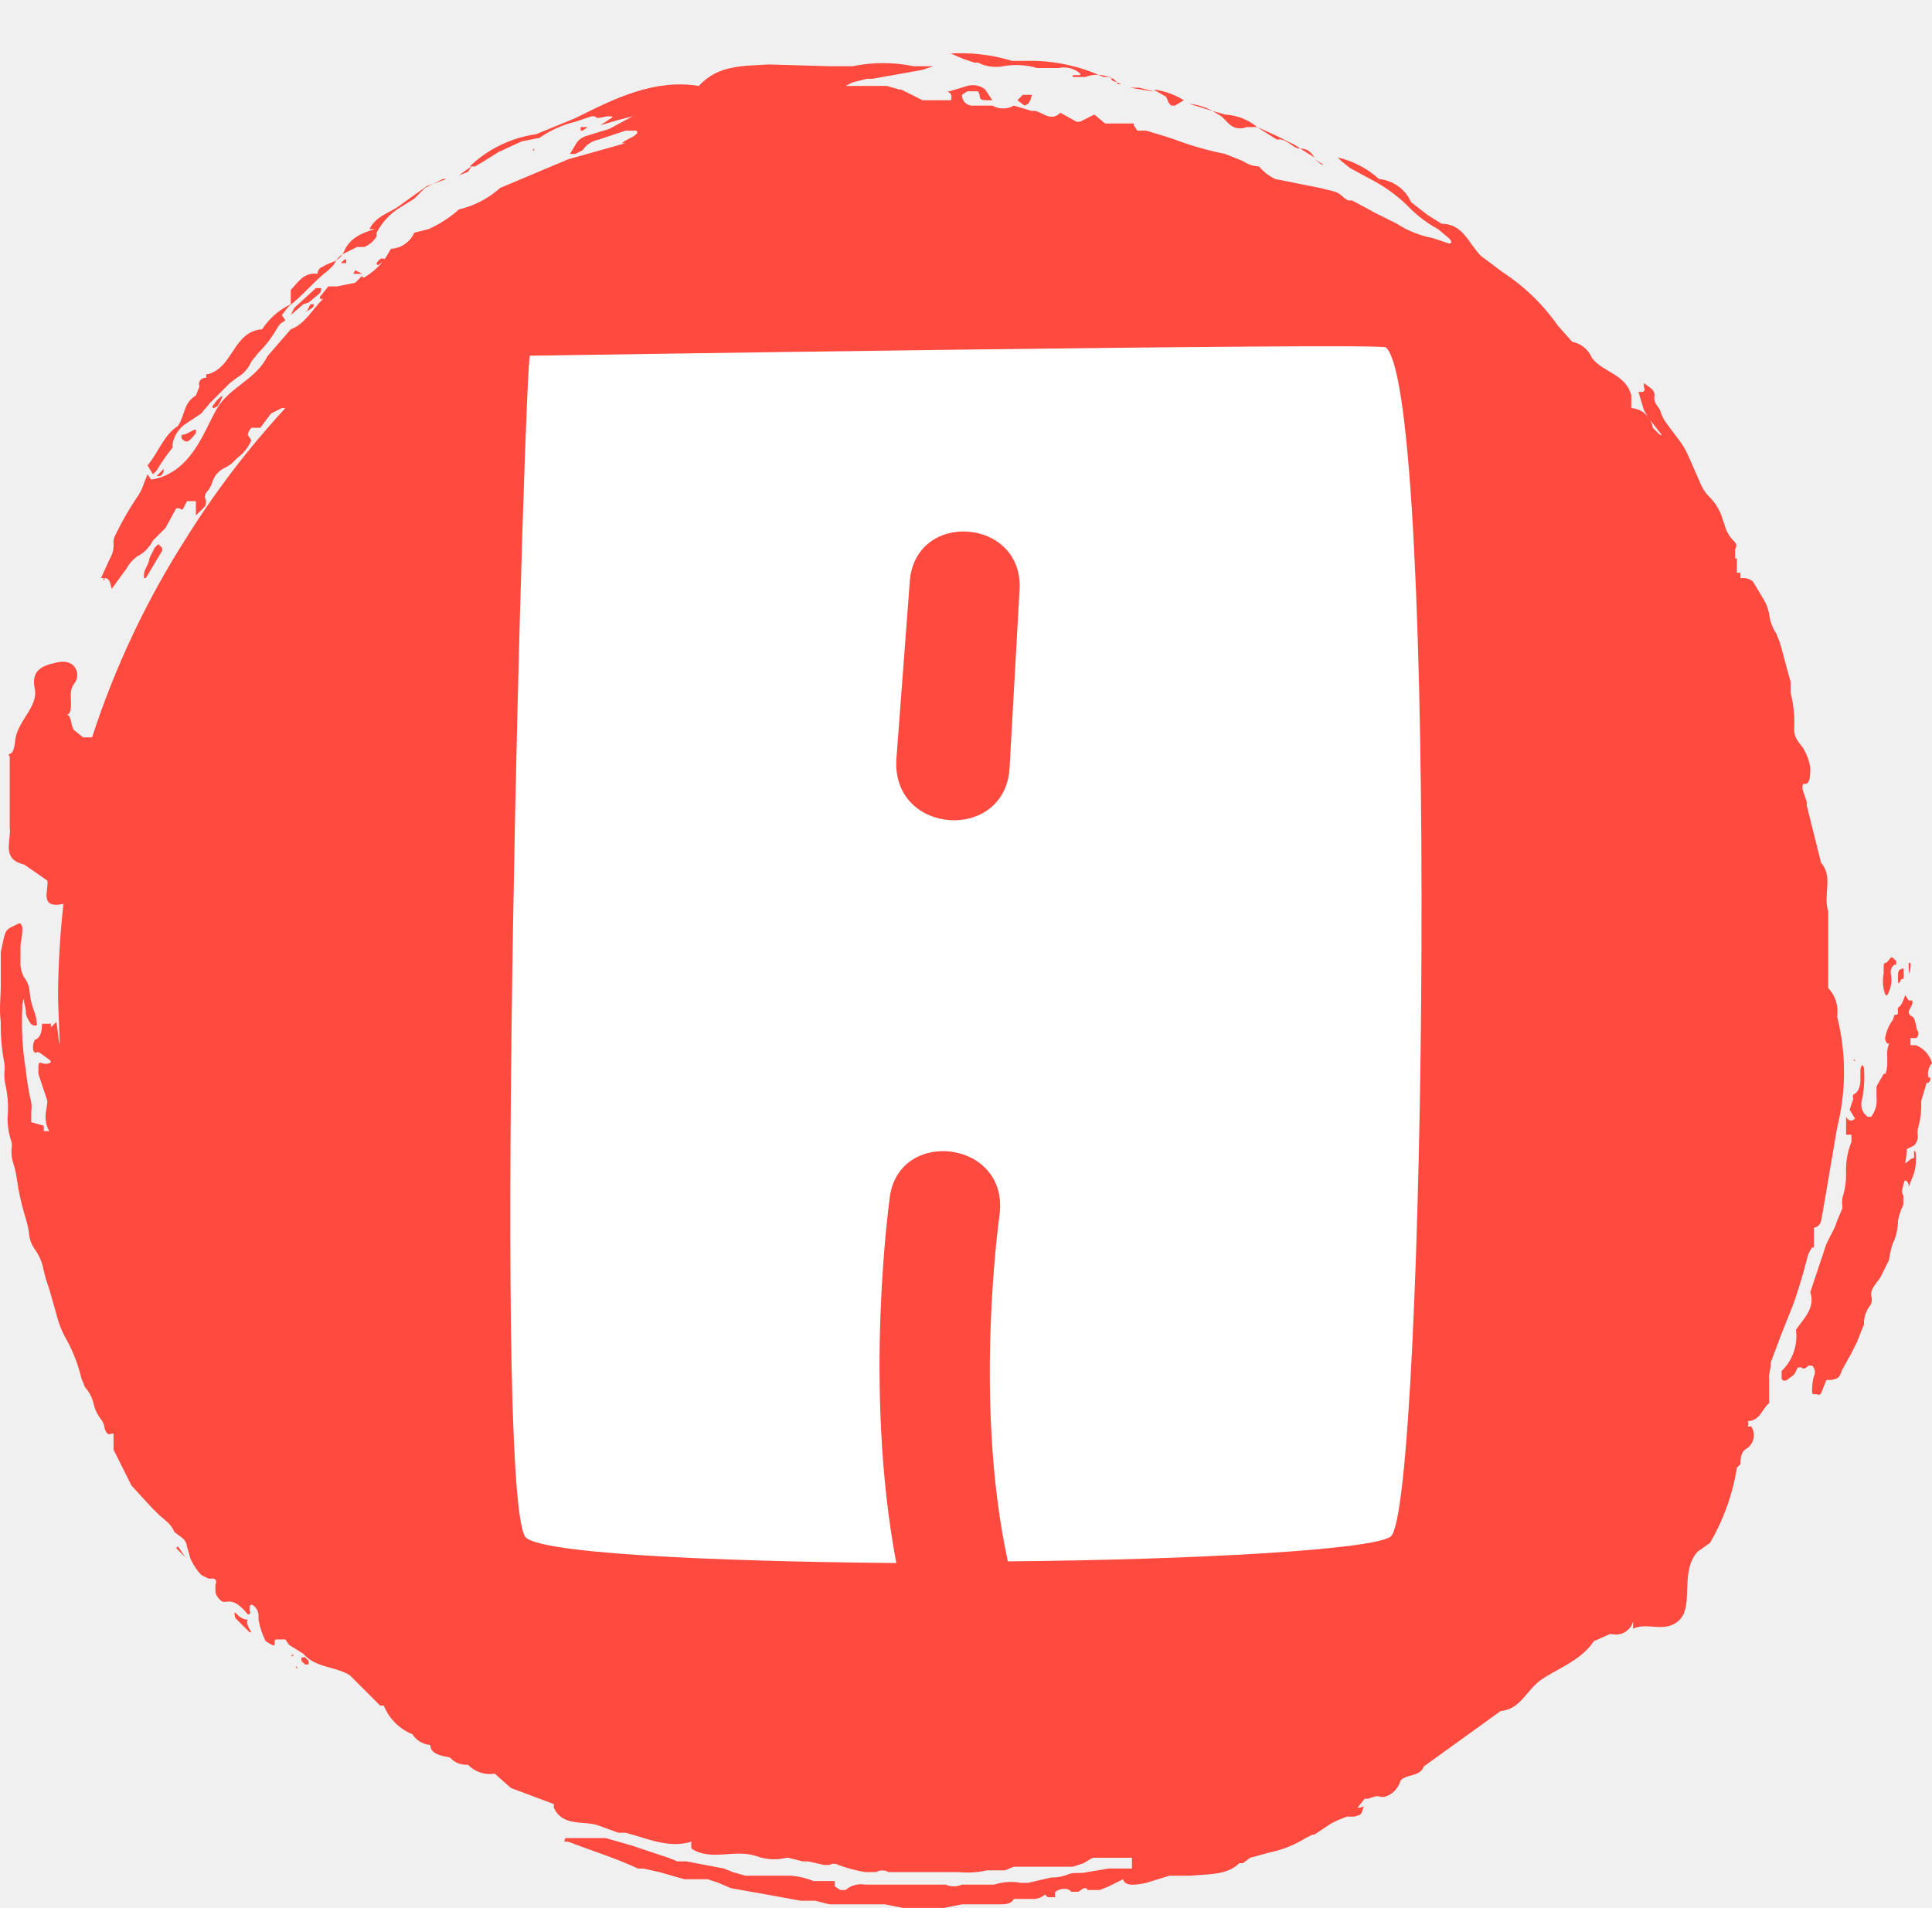
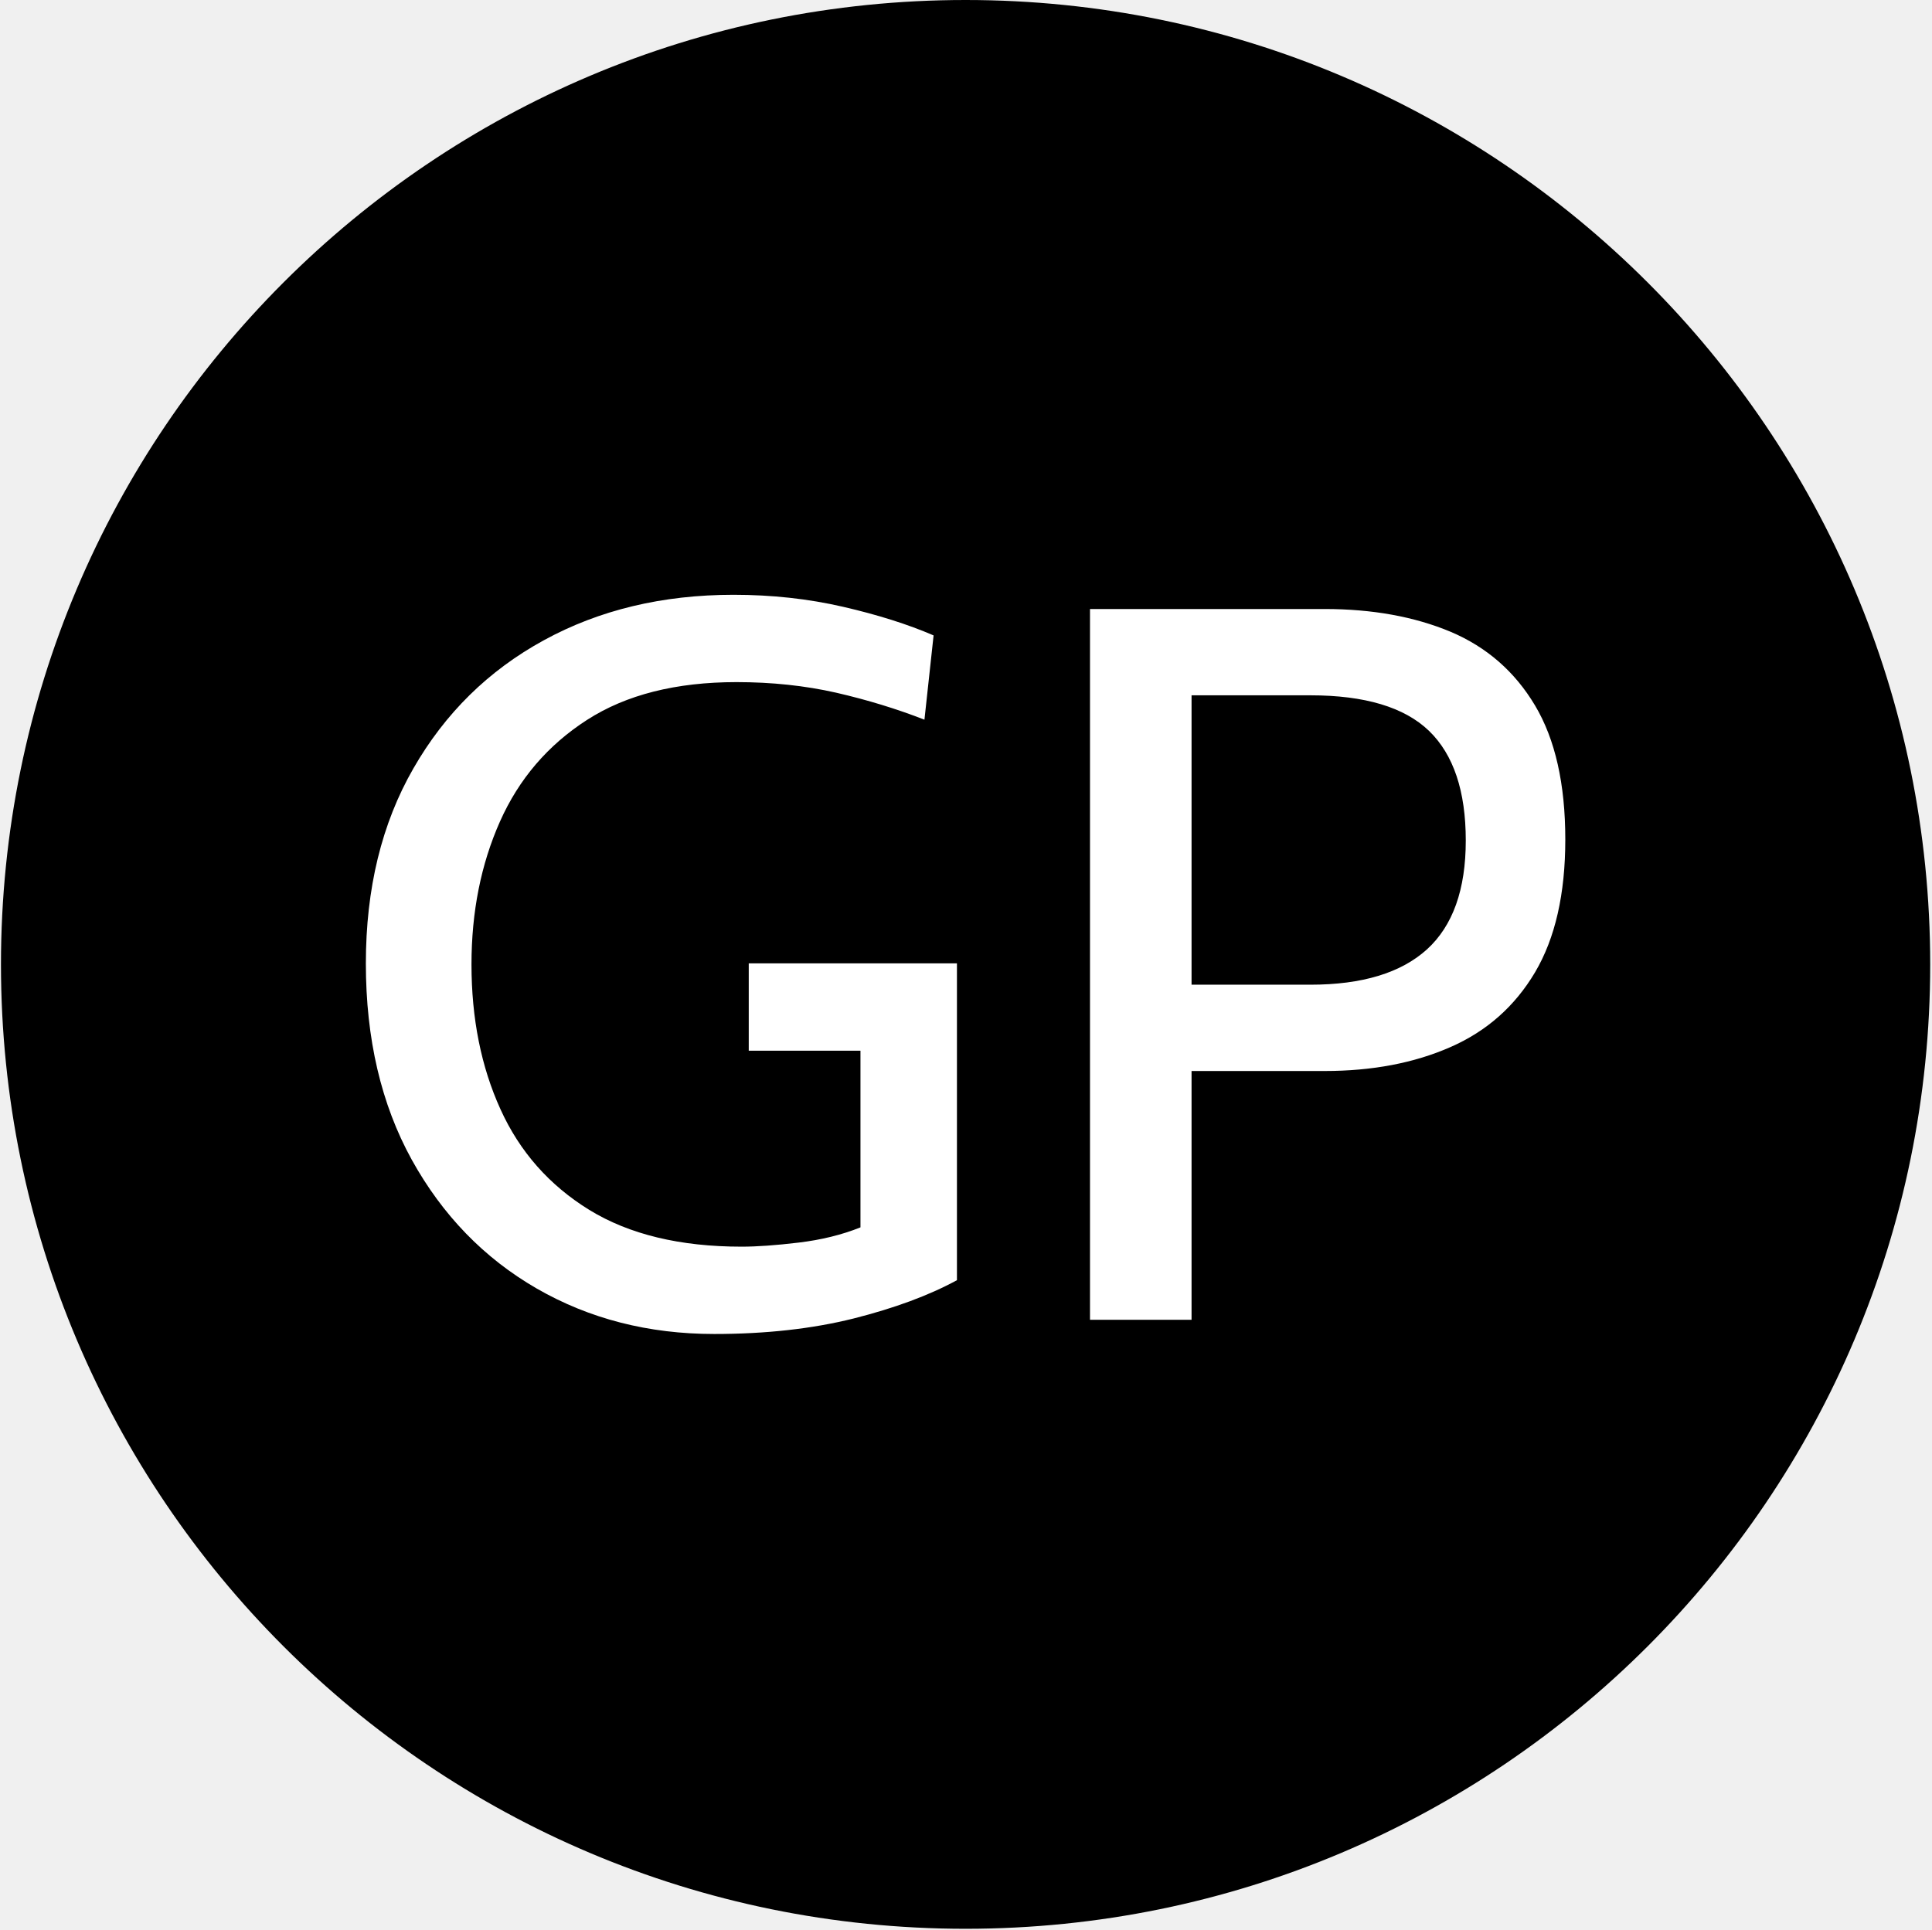
- <svg xmlns="http://www.w3.org/2000/svg" width="308.761" height="304.916" viewBox="0 0 106.008 104.687" class="css-1j8o68f" version="1.1" id="svg23">
-   <defs id="SvgjsDefs2684" />
-   <g id="SvgjsG2685" featurekey="rootContainer" transform="matrix(0.9820593,0,0,0.9820593,-0.05456052,0)" fill="#ff4a3f">
-     <g id="g17">
-       <path d="M19.8 15.3h.5l-.4-.2zm.5.1zm.8-.7c0 .1 0 .1.1.1l.4-.3c-.2-.1-.3-.1-.5.2zm.4-.2zm-4.1 2.3zm-.2.6l.3-.2c.1-.1.1-.2.1-.2h-.2l-.2.4c-.1-.1-.1 0 0 0zm2.2-2.9h-.1l-.2.2h.3zm-2.1 2.4l.6-.5c.1-.1.1-.2.1-.3h-.3l-1.2 1.1-.2.4.7-.6zm-1.1.8z" id="path3" />
-       <path d="M9.7 25v-.2a1.7 1.7 0 0 1 .7-1.1l.9-.6.5-.6.7-.7.4-.4.4-.3a1.9 1.9 0 0 0 .8-.9l.4-.5a5.9 5.9 0 0 0 1-1.3l.2-.3.3-.2-.2-.3.4-.5c.8-.6 1.4-1.4 2.2-2l.3-.3a1.4 1.4 0 0 1 .5-.6l.8-.4h.4a1.4 1.4 0 0 0 .7-.6V13a3.5 3.5 0 0 1 1.3-1.4l.8-.5.2-.2.4-.4 1-.5h.2l-1.1.4-1.4 1c-.6.5-1.4.6-1.8 1.4h.3c-.7.2-1.4.5-1.7 1.2s-.8.6-1.2.9a.4.4 0 0 0-.3.4c-.8-.1-1.1.5-1.5.9v.8a3.9 3.9 0 0 0-1.6 1.4c-1.6.1-1.6 2.1-3 2.5h-.1a.2.2 0 0 0 0 .2c-.3 0-.5.2-.4.5l-.2.5c-.7.4-.6 1.1-1 1.7-.8.5-1.1 1.5-1.7 2.2l.3.5.2-.2a11.6 11.6 0 0 1 .9-1.3zM53.9 3.3l.6.2h.2a2.2 2.2 0 0 0 1.4.2 4.1 4.1 0 0 1 1.9.1h1.2a1.4 1.4 0 0 1 1.2.3.1.1 0 0 1 0 .1H60a.1.1 0 0 0 0 .1h.7a1.8 1.8 0 0 1 1.3 0c.2 0 .1.1.2.2l.5.2h-.2c-.2-.4-.5-.4-.8-.4a9.7 9.7 0 0 0-4.3-.9h-.8A9.8 9.8 0 0 0 53 3h.2zm7.3 3.1zM50.3 4.7zm10.9 1.7h.2-.2zM19 14.7zm32.1-10zm17.6 2.2a.9.9 0 0 0 1 .2h.6a3.1 3.1 0 0 0-1.8-.7l-.7-.2.5.3zm-3.4-1.3c0 .1.1.2.2.3h.2l.5-.3a4.2 4.2 0 0 0-1.7-.6l.7.4zm7.4 2.7l.8.5c-.2-.3-.4-.5-.8-.5z" id="path5" />
-       <path d="M99 76.1l.6-1.6.6-1.5c.2-.5.6-1.8.8-2.6a1.7 1.7 0 0 1 .3-.7h.1v-1.1c.5-.1.4-.6.5-.9l.8-4.7a12.7 12.7 0 0 0 0-6.2 1.9 1.9 0 0 0-.5-1.6v-4.3c-.3-.9.3-1.9-.4-2.7L101 45a.4.4 0 0 0 0-.2l-.2-.6a.5.5 0 0 1 0-.4h.1c.3 0 .3-.5.3-.9a3 3 0 0 0-.4-1.1l-.3-.4a1.1 1.1 0 0 1-.2-.7 6.7 6.7 0 0 0-.2-2v-.6c-.2-.7-.4-1.5-.6-2.2l-.2-.5a2.5 2.5 0 0 1-.4-1.1 2.5 2.5 0 0 0-.3-.8l-.6-1a.8.8 0 0 0-.6-.2h-.1V32h-.2v-.8H97V31a.4.4 0 0 0 0-.1v-.2c.1-.2.1-.3-.1-.5a1.8 1.8 0 0 1-.4-.6l-.2-.6a2.9 2.9 0 0 0-.7-1.2 2.2 2.2 0 0 1-.5-.7l-.7-1.6a4.3 4.3 0 0 0-.6-1l-.6-.8a2.4 2.4 0 0 1-.4-.8l-.2-.3a.6.6 0 0 1-.1-.5.5.5 0 0 0-.2-.4l-.4-.3v.2c.1.2 0 .3-.1.3h-.2l.3 1 .3.5.7.9h-.1l-.2-.2-.2-.2a1.3 1.3 0 0 0-1.2-1.1v-.7c-.3-1.2-1.6-1.3-2.2-2.1a1.5 1.5 0 0 0-1.1-.9l-.8-.9a11.3 11.3 0 0 0-3.1-3l-.8-.6-.4-.3c-.7-.7-1-1.8-2.2-1.8l-.8-.5-.9-.7a2.2 2.2 0 0 0-1.8-1.3 5.1 5.1 0 0 0-2.3-1.2l.2.2.5.4 1.3.7a8.5 8.5 0 0 1 2.1 1.6 6.8 6.8 0 0 0 1.5 1.1l.6.5c.1.1.2.2.1.3H81l-.9-.3a5.6 5.6 0 0 1-2-.8l-1.2-.6-1.3-.7h-.2c-.3-.1-.4-.4-.8-.5l-.8-.2-2.5-.5a2.6 2.6 0 0 1-.9-.7 1.7 1.7 0 0 1-.9-.3l-1-.4a18.1 18.1 0 0 1-2.8-.8l-.6-.2-1-.3h-.5l-.2-.3v-.1h-1.6l-.6-.5-.4.2-.4.2h-.2l-.9-.5c-.6.6-1.1-.2-1.6-.1l-1-.3a1.2 1.2 0 0 1-1.2 0h-1.2a.6.6 0 0 1-.5-.6l.3-.2h.6a.7.7 0 0 1 .1.3c0 .2.2.2.5.2h.2l-.4-.6a1.1 1.1 0 0 0-1-.2l-1 .3H53c.3.2.2.3.2.5h-1.6l-.4-.2-.8-.4h-.1l-.7-.2h-2.3l.4-.2.8-.2h.3l1.7-.3 1.1-.2.6-.2h-1.1a8.4 8.4 0 0 0-3.4 0h-1.3L43 3.6c-1.4.1-2.8 0-3.9 1.2-2.5-.4-4.7.7-6.9 1.8l-2.2.9a6.7 6.7 0 0 0-3.7 1.8h.3l.5-.3.8-.5 1.3-.6 1-.2a6 6 0 0 1 2-.9l.9-.3h.2c.1.2.5 0 .7 0h.2c.1 0 .1.1 0 .1l-.6.4 1-.3.8-.2-1.3.7-1.3.4a1 1 0 0 0-.6.5l-.3.5h.3l.4-.2a1.4 1.4 0 0 1 .9-.6l1.5-.5h.5a.1.1 0 0 1 .1.2c-.2.2-.6.3-.8.5h.2l-3.2.9-3.8 1.6a5.2 5.2 0 0 1-2.3 1.2 6.6 6.6 0 0 1-1.7 1.1l-.8.2a1.5 1.5 0 0 1-1.3.9l-.3.5a3.7 3.7 0 0 1-1.2 1.1h-.1v-.1l-.2.2-.2.2-1 .2h-.5l-.4.5c-.1.1-.1.2 0 .2h.1c-.6.6-1 1.4-1.8 1.7L15 19.9c-.6 1.2-1.8 1.6-2.6 2.6s-1.4 3.9-3.9 4.3l-.2-.3-.2.5a2.7 2.7 0 0 1-.4.8 16.9 16.9 0 0 0-1.2 2.1.8.8 0 0 0-.1.5 1.4 1.4 0 0 1-.2.8l-.5 1.1h.2c.3 0 .3.3.4.6l.8-1.1a2.2 2.2 0 0 1 .6-.7 2 2 0 0 0 .9-.9l.3-.3.4-.4.6-1.1h.2c.1.1.1.1.2 0l.2-.4h.5v.8l.5-.5a.5.5 0 0 0 0-.5.4.4 0 0 1 .1-.3 1.5 1.5 0 0 0 .3-.5 1.3 1.3 0 0 1 .8-.9l.3-.2.3-.3a2.4 2.4 0 0 0 .8-1l-.2-.3c0-.1.1-.3.2-.4h.5l.6-.8.6-.3h.2a48.8 48.8 0 0 0-5.5 7.2h-.1.1a48.4 48.4 0 0 0-5.3 11.2h-.5l-.5-.4c-.2-.2-.1-.7-.4-.9h.1c.3-.5-.1-1.2.3-1.7s.1-1.4-.9-1.2-1.5.5-1.3 1.5-1 1.8-1.1 2.9-.5.5-.3.9v3.9c.1.8-.5 1.8.8 2.1l1.3.9c.1.5-.5 1.6.9 1.3a49.2 49.2 0 0 0-.3 5c0 1.1.1 2.2.1 3.3v-.4c-.1-.4-.1-.8-.2-1.3l-.3.3v-.2h-.5c0 .5-.1.8-.4.9a.9.9 0 0 0-.1.5c0 .1.1.3.2.2s.4.2.7.4-.2.3-.4.2-.2.1-.2.3v.3l.5 1.5c0 .3-.1.6-.1.9a1.7 1.7 0 0 0 .2.8h-.3v-.3l-.7-.2v-.6a1.5 1.5 0 0 0 0-.5 14.6 14.6 0 0 1-.3-1.8 16.6 16.6 0 0 1-.2-3.5.9.9 0 0 1 .1-.5v.2a2.9 2.9 0 0 1 .1.5.8.8 0 0 0 .1.4c.1.2.2.4.4.4s.1-.1.1-.2a2.1 2.1 0 0 0-.1-.5 4.2 4.2 0 0 1-.3-1.3 1.5 1.5 0 0 0-.3-.7 1.6 1.6 0 0 1-.2-.9v-.8c0-.3.1-.6.1-.9a.5.5 0 0 0-.1-.4h-.1c-.8.4-.7.2-1 1.6V55c0 .7-.1 1.4 0 2.1a10.8 10.8 0 0 0 .2 2.3 1.8 1.8 0 0 1 0 .5 3.1 3.1 0 0 0 .1.9 5.9 5.9 0 0 1 .1 1.3 3.9 3.9 0 0 0 .2 1.7 1.2 1.2 0 0 1 0 .4 2.1 2.1 0 0 0 .1.8 4.9 4.9 0 0 1 .2.9 14 14 0 0 0 .5 2.2 5 5 0 0 1 .2 1 1.7 1.7 0 0 0 .3.7 2.9 2.9 0 0 1 .5 1.2 8.5 8.5 0 0 0 .3 1l.4 1.4a5.4 5.4 0 0 0 .6 1.5 8.5 8.5 0 0 1 .8 2.1l.2.5a2.1 2.1 0 0 1 .5 1 2.1 2.1 0 0 0 .4.8 1 1 0 0 1 .2.5c.1.3.2.4.4.3h.1v.9l.5 1 .5 1 1.1 1.2.4.4c.3.3.7.5.9 1l.4.3a.7.7 0 0 1 .3.5l.2.7a3.3 3.3 0 0 0 .6.9l.4.2h.3a.2.2 0 0 1 .1.3 2.5 2.5 0 0 0 0 .5.9.9 0 0 0 .4.5h.2c.4-.1.8.2 1.2.7h.1c0-.1.1-.1 0-.2v-.2c0-.1.1-.2.2-.1a.7.7 0 0 1 .3.6v.2a4.3 4.3 0 0 0 .4 1.2c.5.3.5.3.5.1s0-.2.2-.2h.4l.2.3.8.5c.7.8 1.8.7 2.6 1.2l1.7 1.7h.2a2.9 2.9 0 0 0 1.6 1.6 1.3 1.3 0 0 0 1 .6c0 .5.6.6 1.1.7a1.2 1.2 0 0 0 .8.4h.2a1.7 1.7 0 0 0 1.5.5l.9.8 2.4.9v.2c.5 1.1 1.7.7 2.5 1l1.1.4h.4c1.2.3 2.4.9 3.7.5a.7.7 0 0 0 0 .4c1.1.7 2.4 0 3.6.4a2.9 2.9 0 0 0 1.7.1h.1l.8.2h.3l.9.2h.3a.5.5 0 0 1 .5 0 7.9 7.9 0 0 0 1.5.4h.6a.7.7 0 0 1 .7 0h3.9a5 5 0 0 0 1.6-.1h1l.5-.2H60l.6-.2.5-.3h2.2v.6H62l-1.2.2c-.4.1-.7 0-1 .1a2.4 2.4 0 0 1-1 .2l-1.3.3h-.4a3.1 3.1 0 0 0-1.5.1h-1.8a1.1 1.1 0 0 1-.9 0h-4.5a1.3 1.3 0 0 0-1.1.3H47l-.3-.2v-.3h-1.2a4.1 4.1 0 0 0-1.3-.3h-2.5l-.7-.2-.5-.2-2.1-.4h-.5l-.5-.2-2.1-.7-1.4-.4h-2.2c-.1 0-.1.1-.1.2h.2c1.3.5 2.6.9 3.9 1.5h.3l.9.2 1.4.4h1.3l.6.2.7.3 1.7.3 1.1.2 1.1.2h.8l.8.2h3.1l1 .2h2.3l1-.2H56c.4 0 .6-.1.7-.3h1a1 1 0 0 0 .8-.3c-.1.1 0 .1.1.2h.4v-.2c0-.1 0-.1.2-.2s.6-.1.7.1h.4l.3-.2c.2 0 .2 0 .2.1h.7l.5-.2.8-.4c.1.3.4.4 1.3.2l1.3-.4h1.2c.9-.1 2 0 2.7-.7h.2l.4-.3 1.1-.3a6.1 6.1 0 0 0 2-.8l.4-.2h.1l.9-.6.4-.2.5-.2h.4c.4-.1.4-.1.5-.4s0-.1-.2-.1h-.1l.4-.5h.2c.3-.1.5-.2.7-.1h.2a1.3 1.3 0 0 0 .9-.9c.3-.4 1.1-.2 1.3-.8l4.3-3.1c1.1-.1 1.4-1.1 2.2-1.7s2.3-1.1 3-2.2l.9-.4h.1a1 1 0 0 0 1.2-.7v.4c.8-.4 1.8.3 2.6-.5s0-2.7 1-3.8l.7-.5a12.1 12.1 0 0 0 1.5-4.2l.2-.2c0-.3 0-.7.4-.9a.9.9 0 0 0 .2-1.2h-.2a.3.3 0 0 0 0-.3c.7 0 .8-.7 1.2-1V77a.5.5 0 0 1 0-.2 3.8 3.8 0 0 0 .1-.7zM5.9 32.2z" id="path7" />
-       <path d="M26.4 9.3l-.3.2-.4.3.5-.2zm6.1-2h.1l.3-.2h-.4zm-2.6 1l-.1.1h.1v-.1zm-1.5 1.4zm1.3-.2zm-6.3 3.1zM9.2 26.2l-.4.4H9a.4.4 0 0 0 .2-.4zm3-3.5a2.1 2.1 0 0 0 .3-.6 1.5 1.5 0 0 0-.5.5c-.1.1-.1.2 0 .2zM11 24.2V24c-.2 0-.5.3-.8.3v.2c.3.3.4.2.8-.3zm3 66.2zM73.9 9.2h.1l-.5-.3zm-2.5-1.4c.5-.1.8.4 1.2.5h.1l-.3-.2-1-.5-1.1-.5.3.2zM52.8 3.1zm11.7 2h-.1l-1.2-.2h.5zm2 .7l1.3.4a3.3 3.3 0 0 0-1.3-.4zm-9 0a1 1 0 0 0 .2-.5h-.5l-.3.3.4.3zm9 1.6zM49.9 4.2zm2.9.7zM48.5 4zm13.8 2.1a.5.5 0 0 0 0 .1zm44.8 52.3h-.3V58h.3c.1 0 .2-.3.1-.4s-.1-.7-.3-.8a.3.3 0 0 1-.2-.3l.2-.4a.4.4 0 0 0 0-.2h-.2l-.2-.3c-.1.3-.2.6-.4.7a.5.5 0 0 0 0 .2c0 .1 0 .2-.1.2h-.1a1.1 1.1 0 0 1-.1.3 2.3 2.3 0 0 0-.4.9.4.4 0 0 0 .1.4h.1a1.7 1.7 0 0 0-.1.8v.4a1.8 1.8 0 0 1-.1.5h-.1l-.4.7v.6a1.5 1.5 0 0 1-.3 1.1h-.2l-.2-.2a.9.9 0 0 1-.1-.8 6.5 6.5 0 0 0 .1-1.7c0-.1-.1-.2-.1-.2a.5.5 0 0 0-.1.3v.6c0 .2-.1.6-.3.7s-.1.2-.1.3l-.2.6.3.5c-.2.2-.4.1-.5-.1v1h.3v.4a4.2 4.2 0 0 0-.3 1.4 3.3 3.3 0 0 0 0 .4 4 4 0 0 1-.2 1.3 2 2 0 0 0 0 .6l-.3.7a3.2 3.2 0 0 1-.3.7l-.3.6-.9 2.7c.3.9-.4 1.5-.8 2.1a2.7 2.7 0 0 1-.8 2.3v.4c0 .1.1.2.3.1l.4-.3.2-.4h.2c.1.1.2.1.4-.1h.2a.5.5 0 0 1 .1.6 2.9 2.9 0 0 0-.1.8c0 .1 0 .2.1.2h.2c.1.1.2 0 .3-.3l.2-.5h.3c.4-.1.4-.1.6-.6l.5-.9.3-.6.4-1a1.6 1.6 0 0 1 .3-1 .6.6 0 0 0 .1-.6c0-.2 0-.3.2-.6l.3-.4.5-1a4.7 4.7 0 0 1 .2-.9 3 3 0 0 0 .3-1.3 3.8 3.8 0 0 1 .3-.9v-.5c-.1-.2-.1-.2 0-.6s.1-.2.2-.2a.4.4 0 0 1 .1.3l.2-.5a2.3 2.3 0 0 0 .2-.9v-.3c0-.1 0-.3-.1-.3v.4c-.2 0-.3.2-.5.3a6.4 6.4 0 0 0 .1-.8l.4-.2a.7.7 0 0 0 .2-.6 1.4 1.4 0 0 1 0-.3 4.8 4.8 0 0 0 .2-1.4v-.2l.3-1h.1a.3.3 0 0 0 .1-.3h-.1a.9.9 0 0 1 .2-.8 1.5 1.5 0 0 0-.9-1zm-1.2 7.8zm-.2-9.9zm0 0zM9.1 30.8a.3.3 0 0 0 0-.2l-.2-.2-.2.2-.3.6c0 .3-.3.6-.3.9v.2h.1zm96.3 24.8h.1a1.7 1.7 0 0 0 .2-1.2.5.5 0 0 1 .2-.5h.1v-.2l-.2-.2h-.1c-.1.1-.2.3-.3.3s-.1.1-.1.3v.3a2.2 2.2 0 0 0 .1 1.2zM13.2 90.1c-.1 0 0 .2 0 .3l.8.8h.1c-.2-.3-.3-.6-.2-.7a.9.9 0 0 1-.5-.2zm.8.3zm92.3-35.7h.1a2 2 0 0 0 0-.6c-.3.1-.3.1-.3.6s.1.1.2 0z" id="path9" />
-       <path d="M106.7 62a.6.6 0 0 0 .1-.5c0-.1-.1-.2-.1-.1h-.2v.2c0 .4.1.5.2.4zm.1-8.2h-.1v.6a1 1 0 0 0 .1-.6zM17.1 92.6h-.2v.2l.2.2h.2v-.2zm86.6-33.3c0-.1 0-.1-.1-.1zM9.9 86.5l.5.5-.4-.6z" id="path11" />
-       <circle cx="10.5" cy="87.1" transform="rotate(-24.8 10.4 87.159)" id="circle13" />
-       <path d="M9.7 30.1h-.1v.2-.2h.1zm83.2-6.6l-.2-.3h-.1zm-14.7 77.1zM5.9 32.2zm-.1.2a.3.3 0 0 0 .1-.2v.2zm1.9-4.9zM61.5 2.4zm42.8 58.2v.1-.1zM16.4 92.5h-.1c.1.1.2 0 .1-.1zm.2.7h.1l-.1-.1v.1zm73.9-71.3zm15.2 34.4zM14.6 91.7zm92.1-37zm-.8 11.4zM34.6 0z" id="path15" />
-     </g>
-   </g>
-   <g id="SvgjsG2686" featurekey="nameFeature-0" transform="matrix(2.284354,0,0,2.284354,27.98006,-5.60952)" fill="#ffffff">
-     <path d="M9.6 16.48 l-0.32 4.24 c-0.08 1.8 2.6 1.96 2.72 0.2 l0.24 -4.28 c0.12 -1.76 -2.56 -1.96 -2.64 -0.16 z M0.48 11 l0 0 c0.04 0 20.48 -0.32 20.56 -0.2 c1.28 1.12 0.96 27.8 0.12 28.56 c-0.4 0.32 -4.64 0.56 -9.2 0.6 c-0.84 -3.84 -0.2 -8.32 -0.2 -8.32 c0.24 -1.8 -2.44 -2.12 -2.64 -0.4 c0 0.04 -0.64 4.52 0.16 8.76 c-4.56 -0.04 -8.68 -0.24 -8.92 -0.64 c-0.8 -1.44 0 -28.28 0.12 -28.36 z" id="path20" />
+ <svg xmlns="http://www.w3.org/2000/svg" version="1.1" width="1000" height="999" viewBox="0 0 1000 999">
+   <g transform="matrix(1,0,0,1,-0.2157434,-0.2155277)">
+     <svg viewBox="0 0 343 343" data-background-color="#ffffff" preserveAspectRatio="xMidYMid meet" height="999" width="1000">
+       <g id="tight-bounds" transform="matrix(1,0,0,1,0.074,0.074)">
+         <svg viewBox="0 0 342.852 342.852" height="342.852" width="342.852">
+           <g>
+             <svg />
+           </g>
+           <g>
+             <svg viewBox="0 0 342.852 342.852" height="342.852" width="342.852">
+               <g>
+                 <path d="M0 171.426c0-94.676 76.75-171.426 171.426-171.426 94.676 0 171.426 76.75 171.426 171.426 0 94.676-76.75 171.426-171.426 171.426-94.676 0-171.426-76.75-171.426-171.426zM171.426 331.002c88.132 0 159.576-71.445 159.576-159.576 0-88.132-71.445-159.576-159.576-159.577-88.132 0-159.576 71.445-159.577 159.577 0 88.132 71.445 159.576 159.577 159.576z" data-fill-palette-color="tertiary" fill="#000000" stroke="transparent" />
+                 <ellipse rx="164.569" ry="164.569" cx="171.426" cy="171.426" fill="#000000" stroke="transparent" stroke-width="0" fill-opacity="1" data-fill-palette-color="tertiary" />
+               </g>
+               <g transform="matrix(1,0,0,1,64.84656,105.7275)">
+                 <svg viewBox="0 0 213.158 131.397" height="131.397" width="213.158">
+                   <g>
+                     <svg viewBox="0 0 213.158 131.397" height="131.397" width="213.158">
+                       <g>
+                         <svg viewBox="0 0 213.158 131.397" height="131.397" width="213.158">
+                           <g id="textblocktransform">
+                             <svg viewBox="0 0 213.158 131.397" height="131.397" width="213.158" id="textblock">
+                               <g>
+                                 <svg viewBox="0 0 213.158 131.397" height="131.397" width="213.158">
+                                   <g transform="matrix(1,0,0,1,0,0)">
+                                     <svg width="213.158" viewBox="1.95 -35.7 59.05 36.4" height="131.397" data-palette-color="#ffffff">
+                                       <path d="M19.1 0.7L19.1 0.7Q14.25 0.7 10.36-1.54 6.48-3.78 4.21-7.88 1.95-11.98 1.95-17.55L1.95-17.55Q1.95-23.08 4.29-27.15 6.63-31.23 10.71-33.46 14.8-35.7 20.05-35.7L20.05-35.7Q22.88-35.7 25.44-35.11 28-34.52 29.9-33.7L29.9-33.7 29.45-29.55Q27.4-30.35 25.1-30.88 22.8-31.4 20.2-31.4L20.2-31.4Q15.73-31.4 12.84-29.54 9.95-27.68 8.55-24.53 7.15-21.38 7.15-17.5L7.15-17.5Q7.15-13.5 8.58-10.36 10-7.23 12.95-5.41 15.9-3.6 20.45-3.6L20.45-3.6Q21.58-3.6 23.25-3.8 24.93-4 26.3-4.55L26.3-4.55 26.3-13.25 20.8-13.25 20.8-17.55 31.05-17.55 31.05-1.95Q29-0.83 25.95-0.06 22.9 0.7 19.1 0.7ZM42.6 0L37.6 0 37.6-35 49.15-35Q52.67-35 55.35-33.88 58.02-32.75 59.51-30.25 61-27.75 61-23.65L61-23.65Q61-19.63 59.51-17.11 58.02-14.6 55.35-13.43 52.67-12.25 49.15-12.25L49.15-12.25 42.6-12.25 42.6 0ZM42.6-30.75L42.6-16.5 48.45-16.5Q52.27-16.5 54.19-18.24 56.1-19.98 56.1-23.6L56.1-23.6Q56.1-27.25 54.29-29 52.47-30.75 48.45-30.75L48.45-30.75 42.6-30.75Z" opacity="1" transform="matrix(1,0,0,1,0,0)" fill="#ffffff" class="wordmark-text-0" data-fill-palette-color="quaternary" id="text-0" />
+                                     </svg>
+                                   </g>
+                                 </svg>
+                               </g>
+                             </svg>
+                           </g>
+                         </svg>
+                       </g>
+                       <g />
+                     </svg>
+                   </g>
+                 </svg>
+               </g>
+             </svg>
+           </g>
+           <defs />
+         </svg>
+         <rect width="342.852" height="342.852" fill="none" stroke="none" visibility="hidden" />
+       </g>
+     </svg>
  </g>
</svg>
